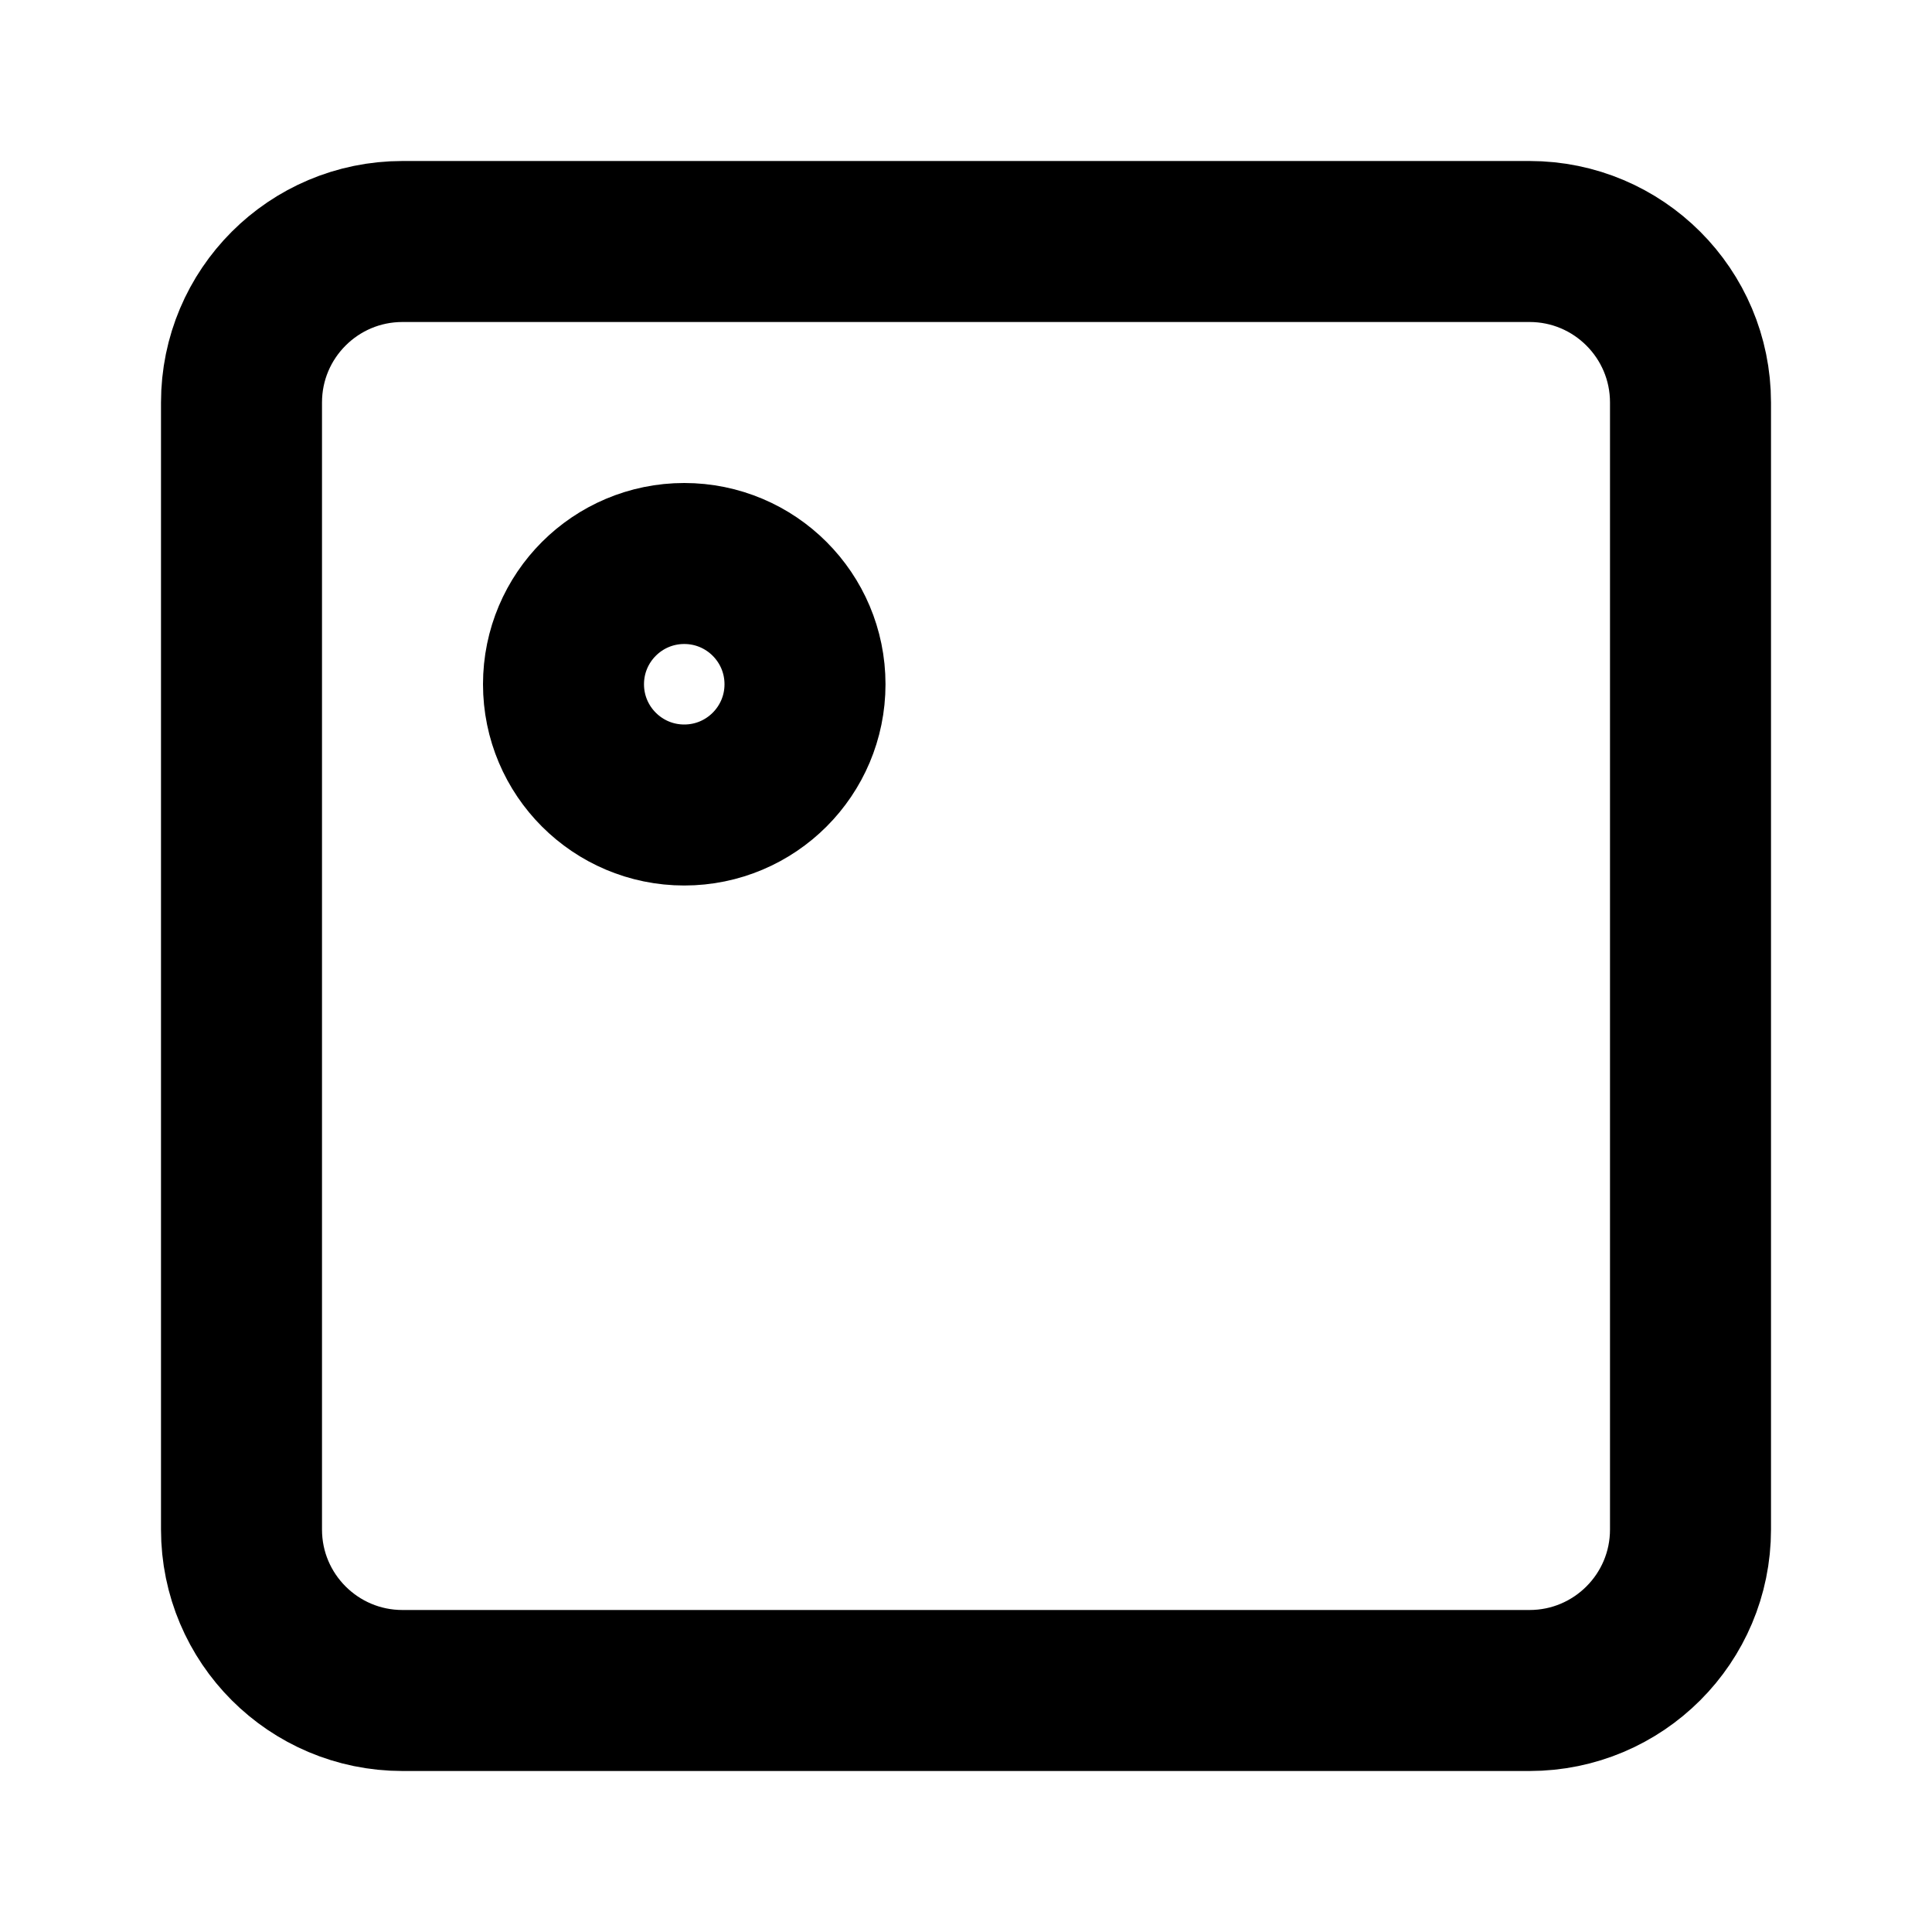
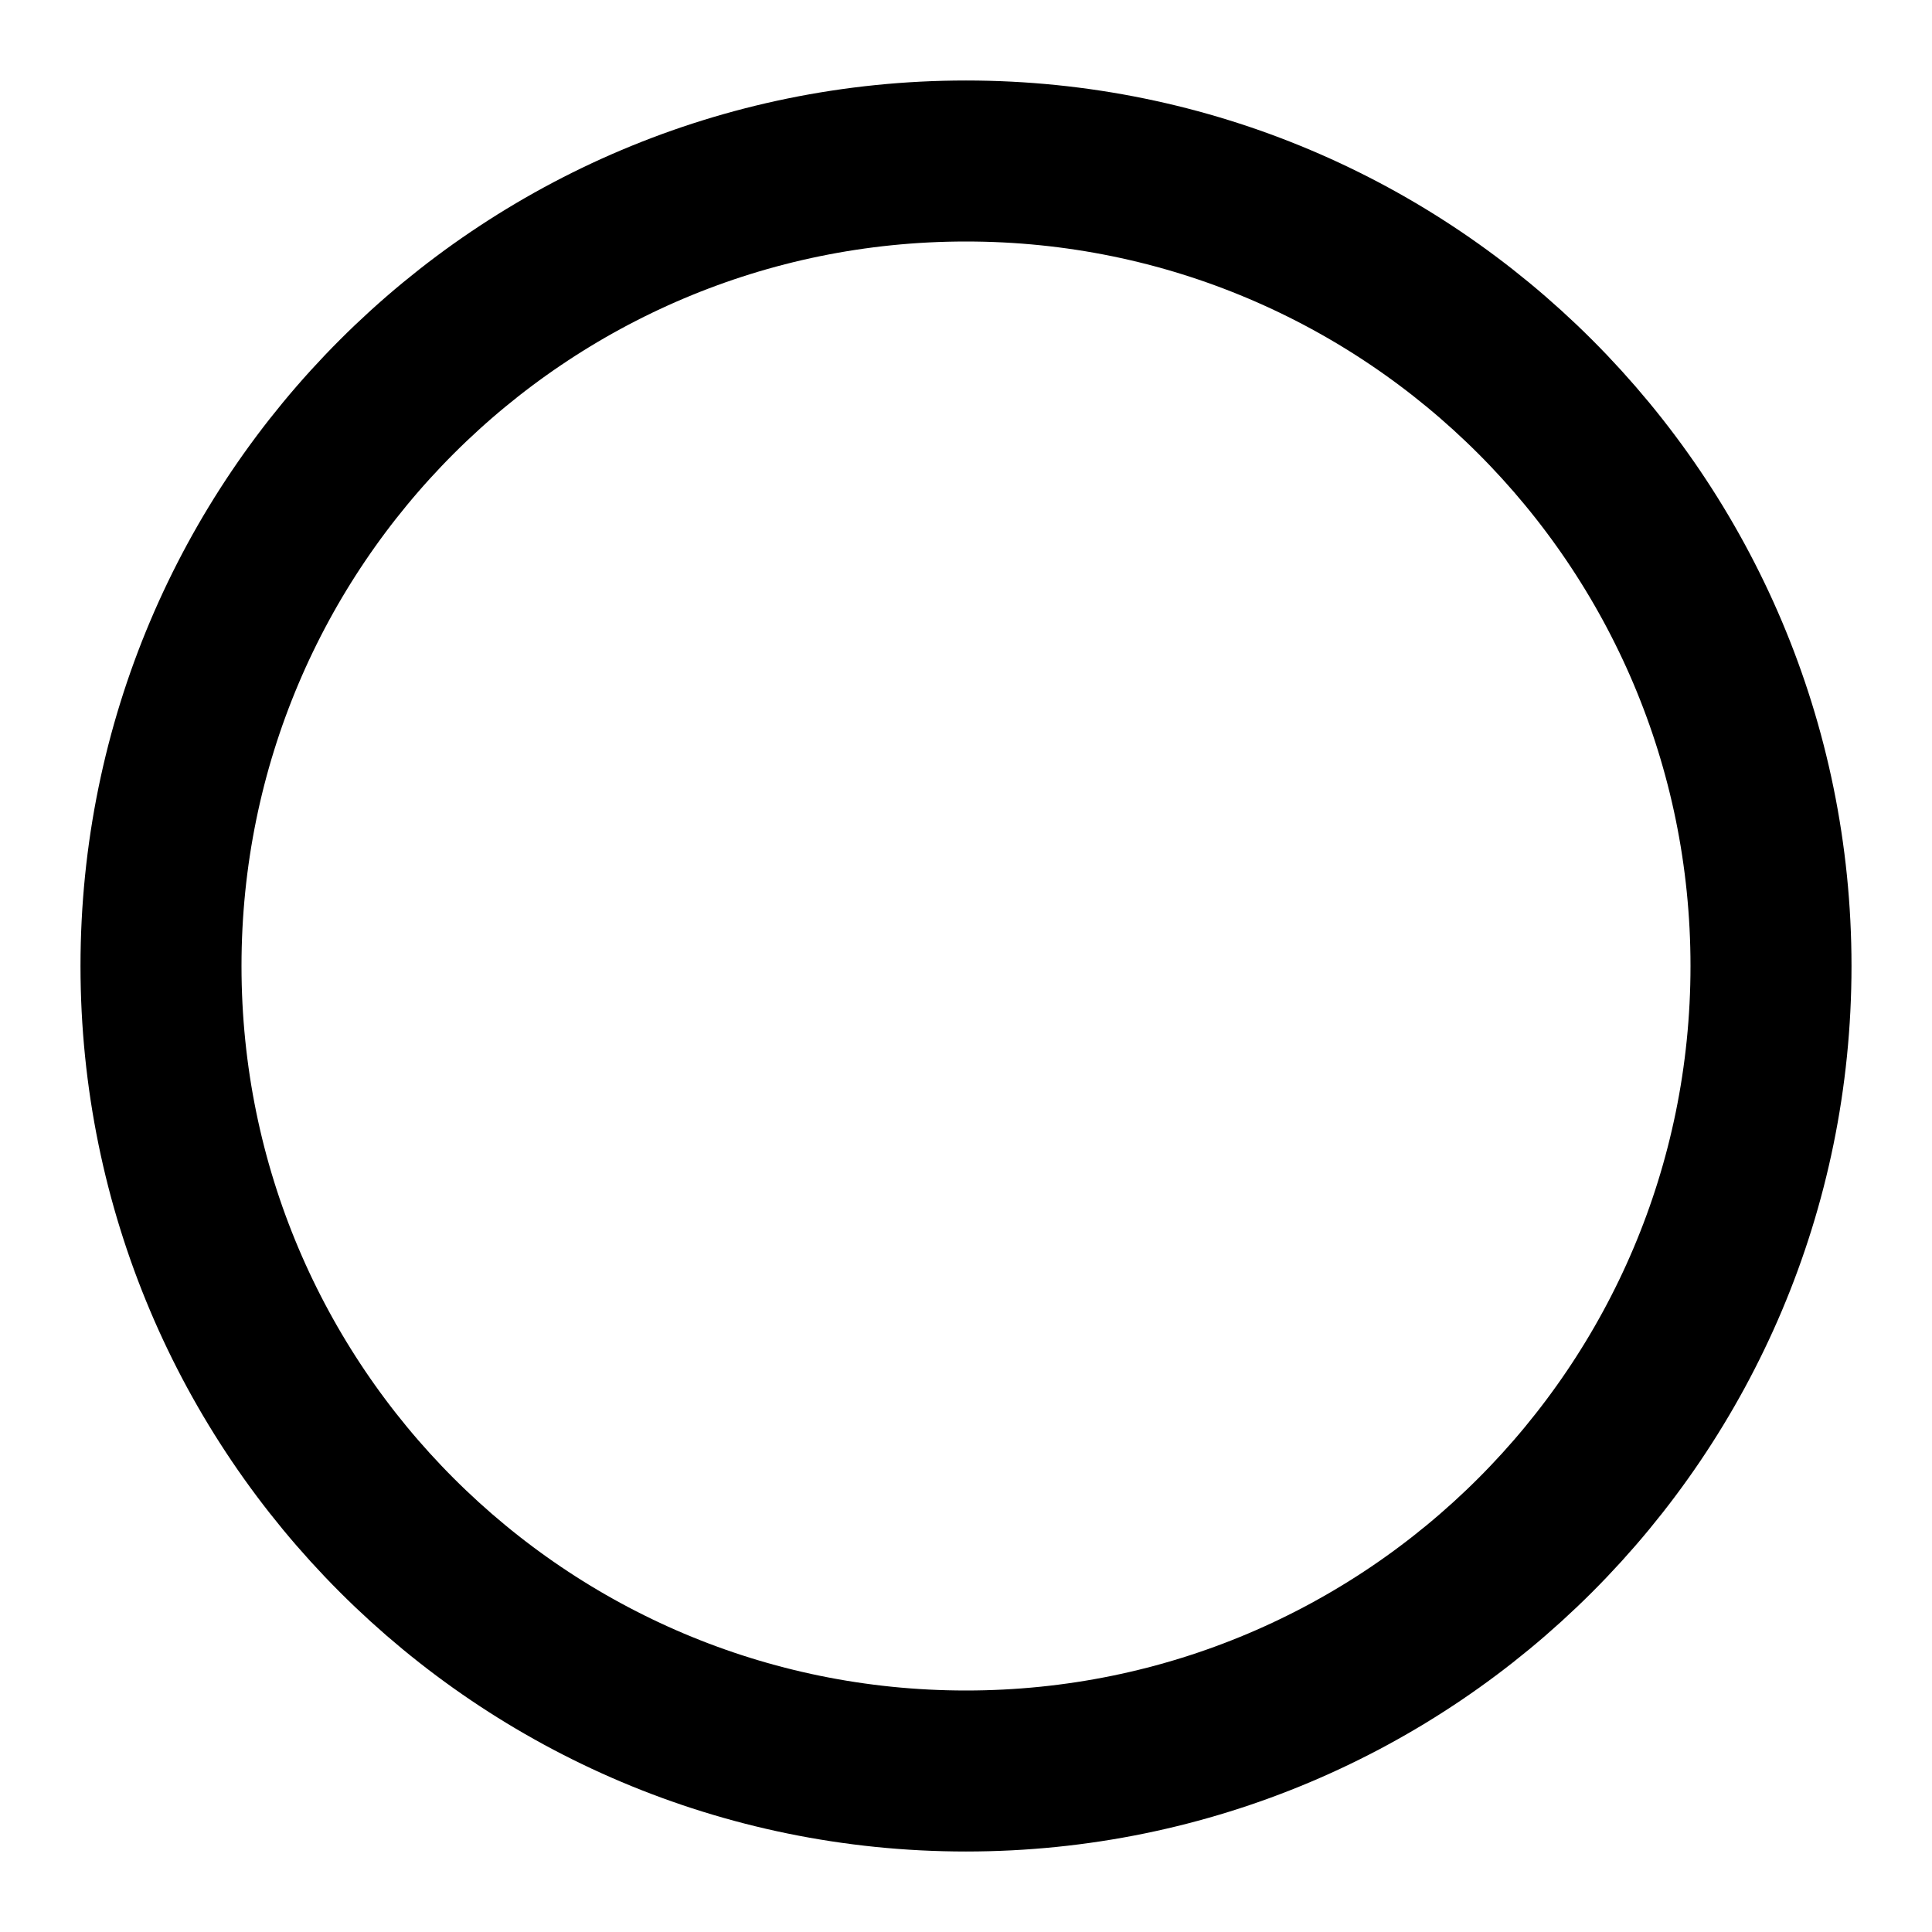
<svg xmlns="http://www.w3.org/2000/svg" viewBox="0 0 24 24" fill="none" stroke="currentColor" stroke-width="2" stroke-linecap="round" stroke-linejoin="round" aria-hidden="true" focusable="false">
-   <rect x="3" y="3" width="18" height="18" rx="2" />
-   <circle cx="8.5" cy="8.5" r="1.5" />
+   <circle cx="12" cy="12" r="10" />
</svg>
